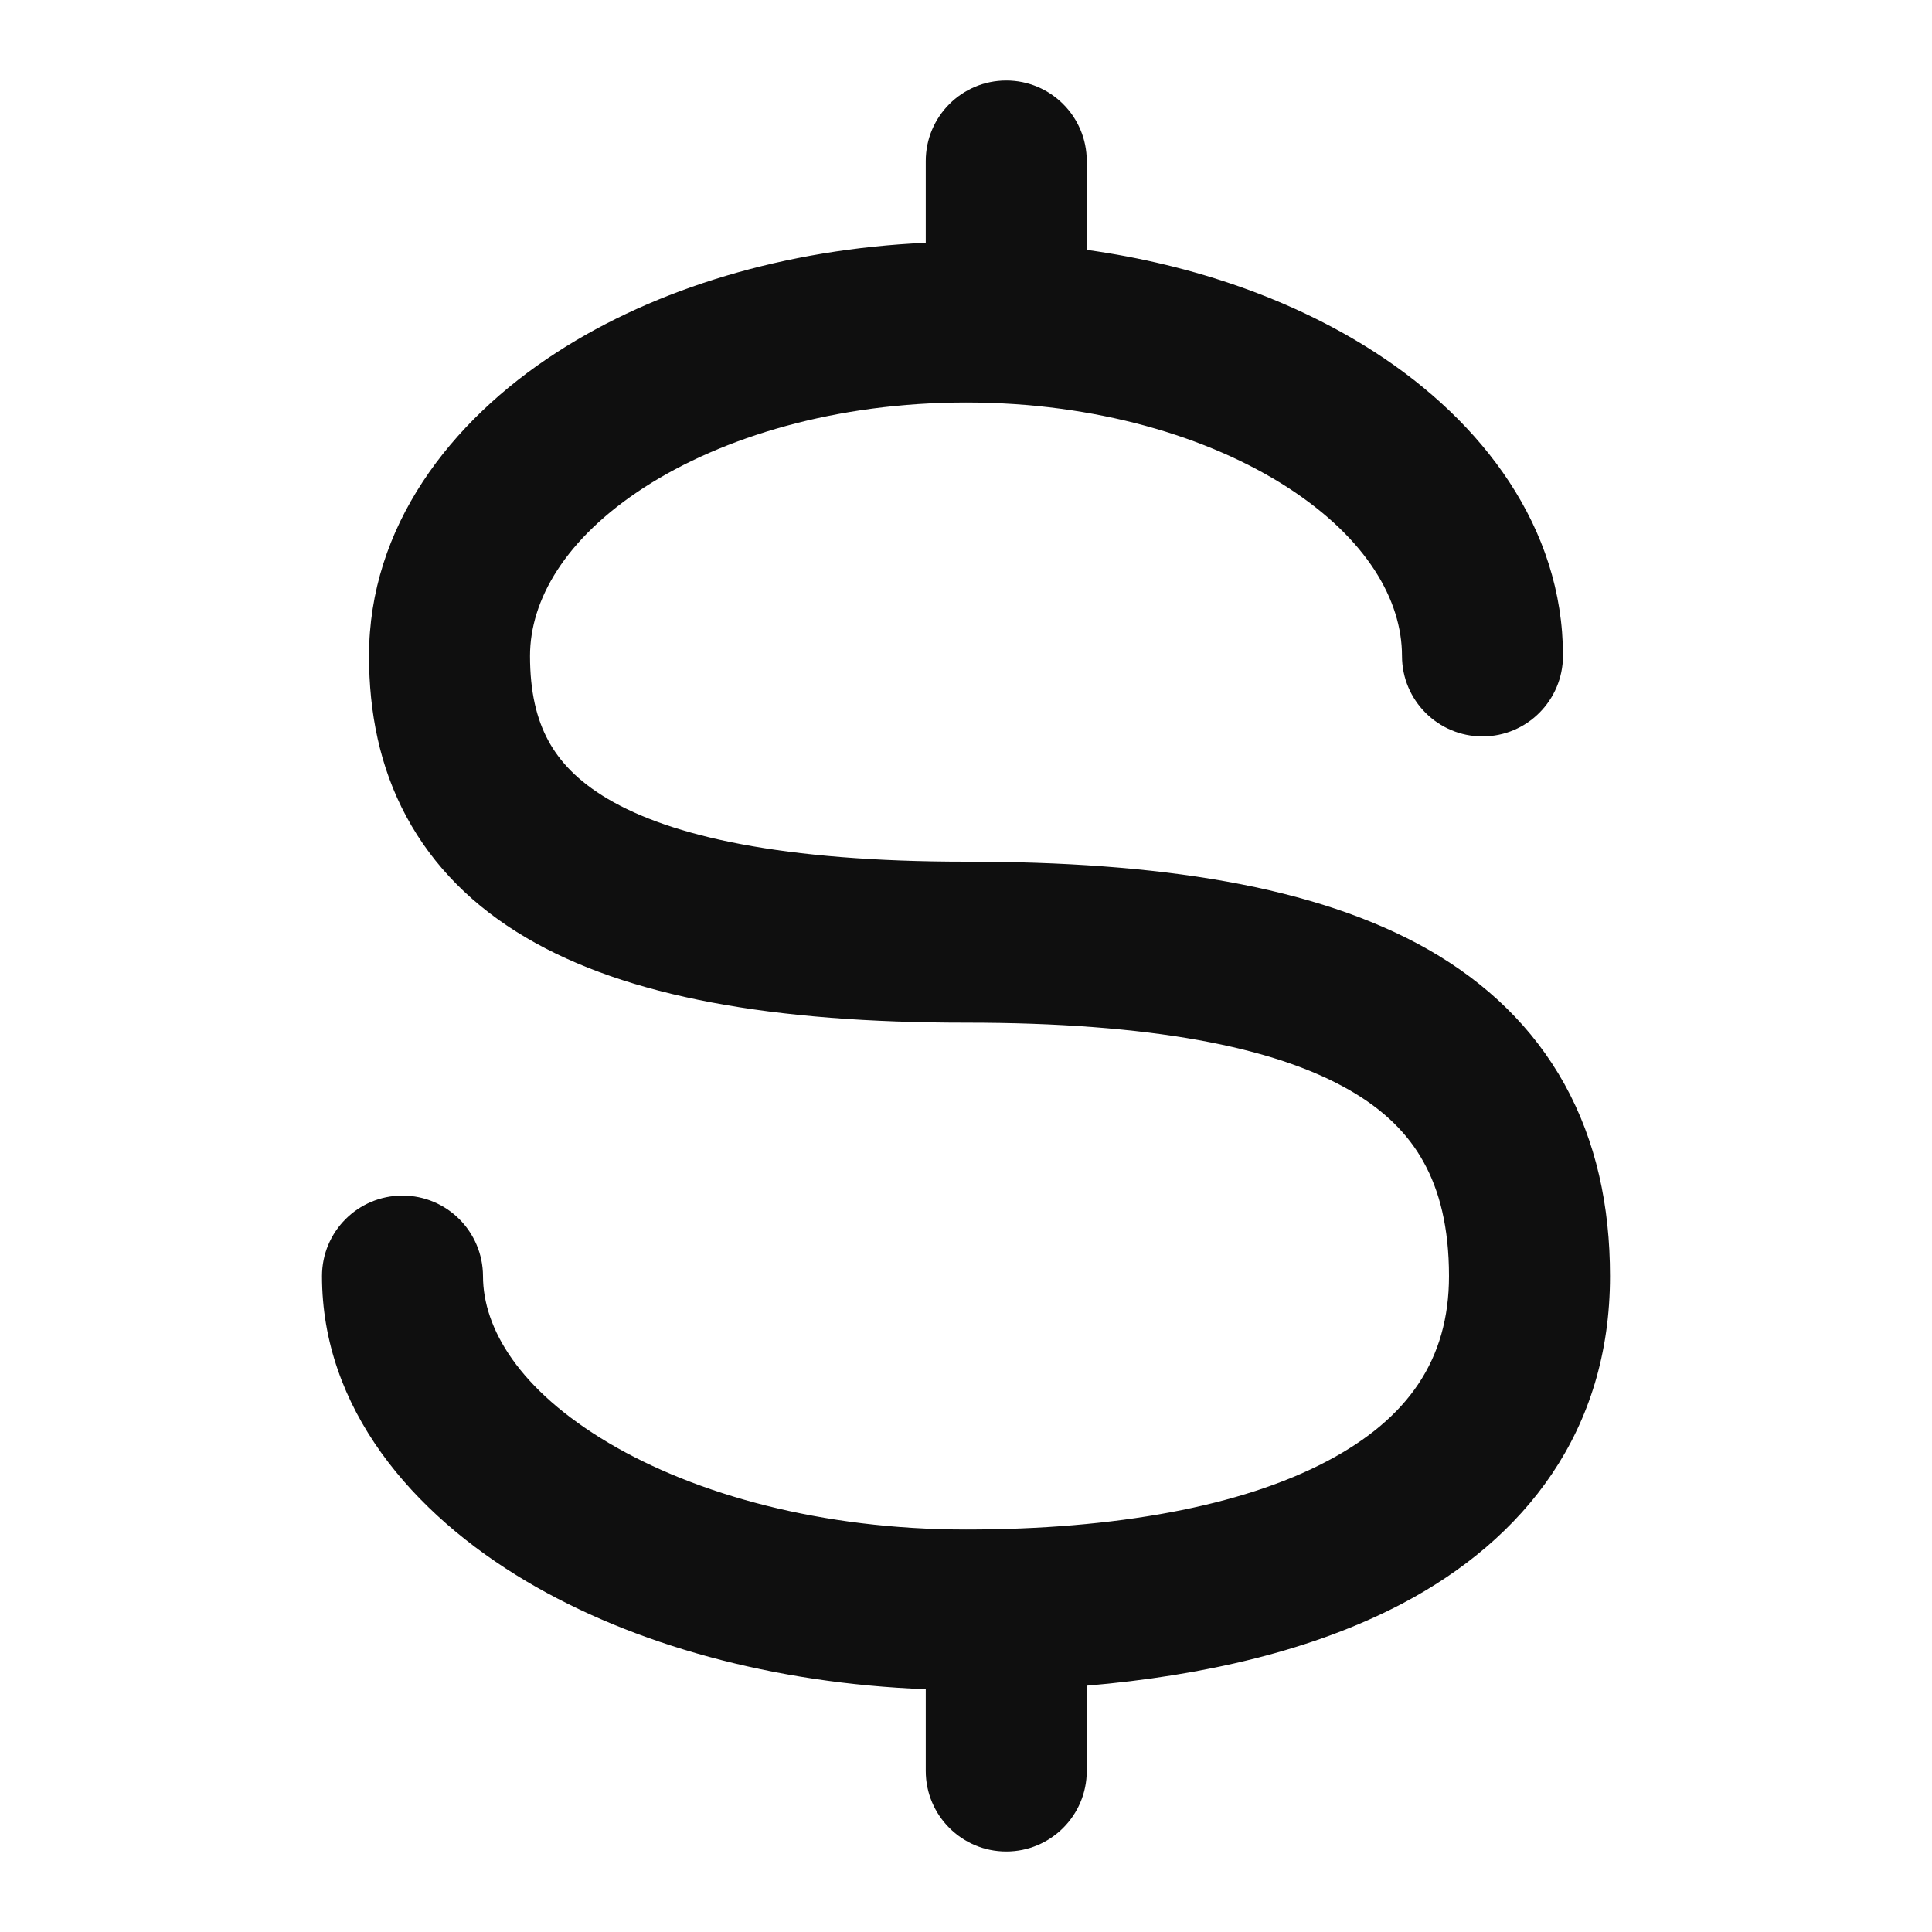
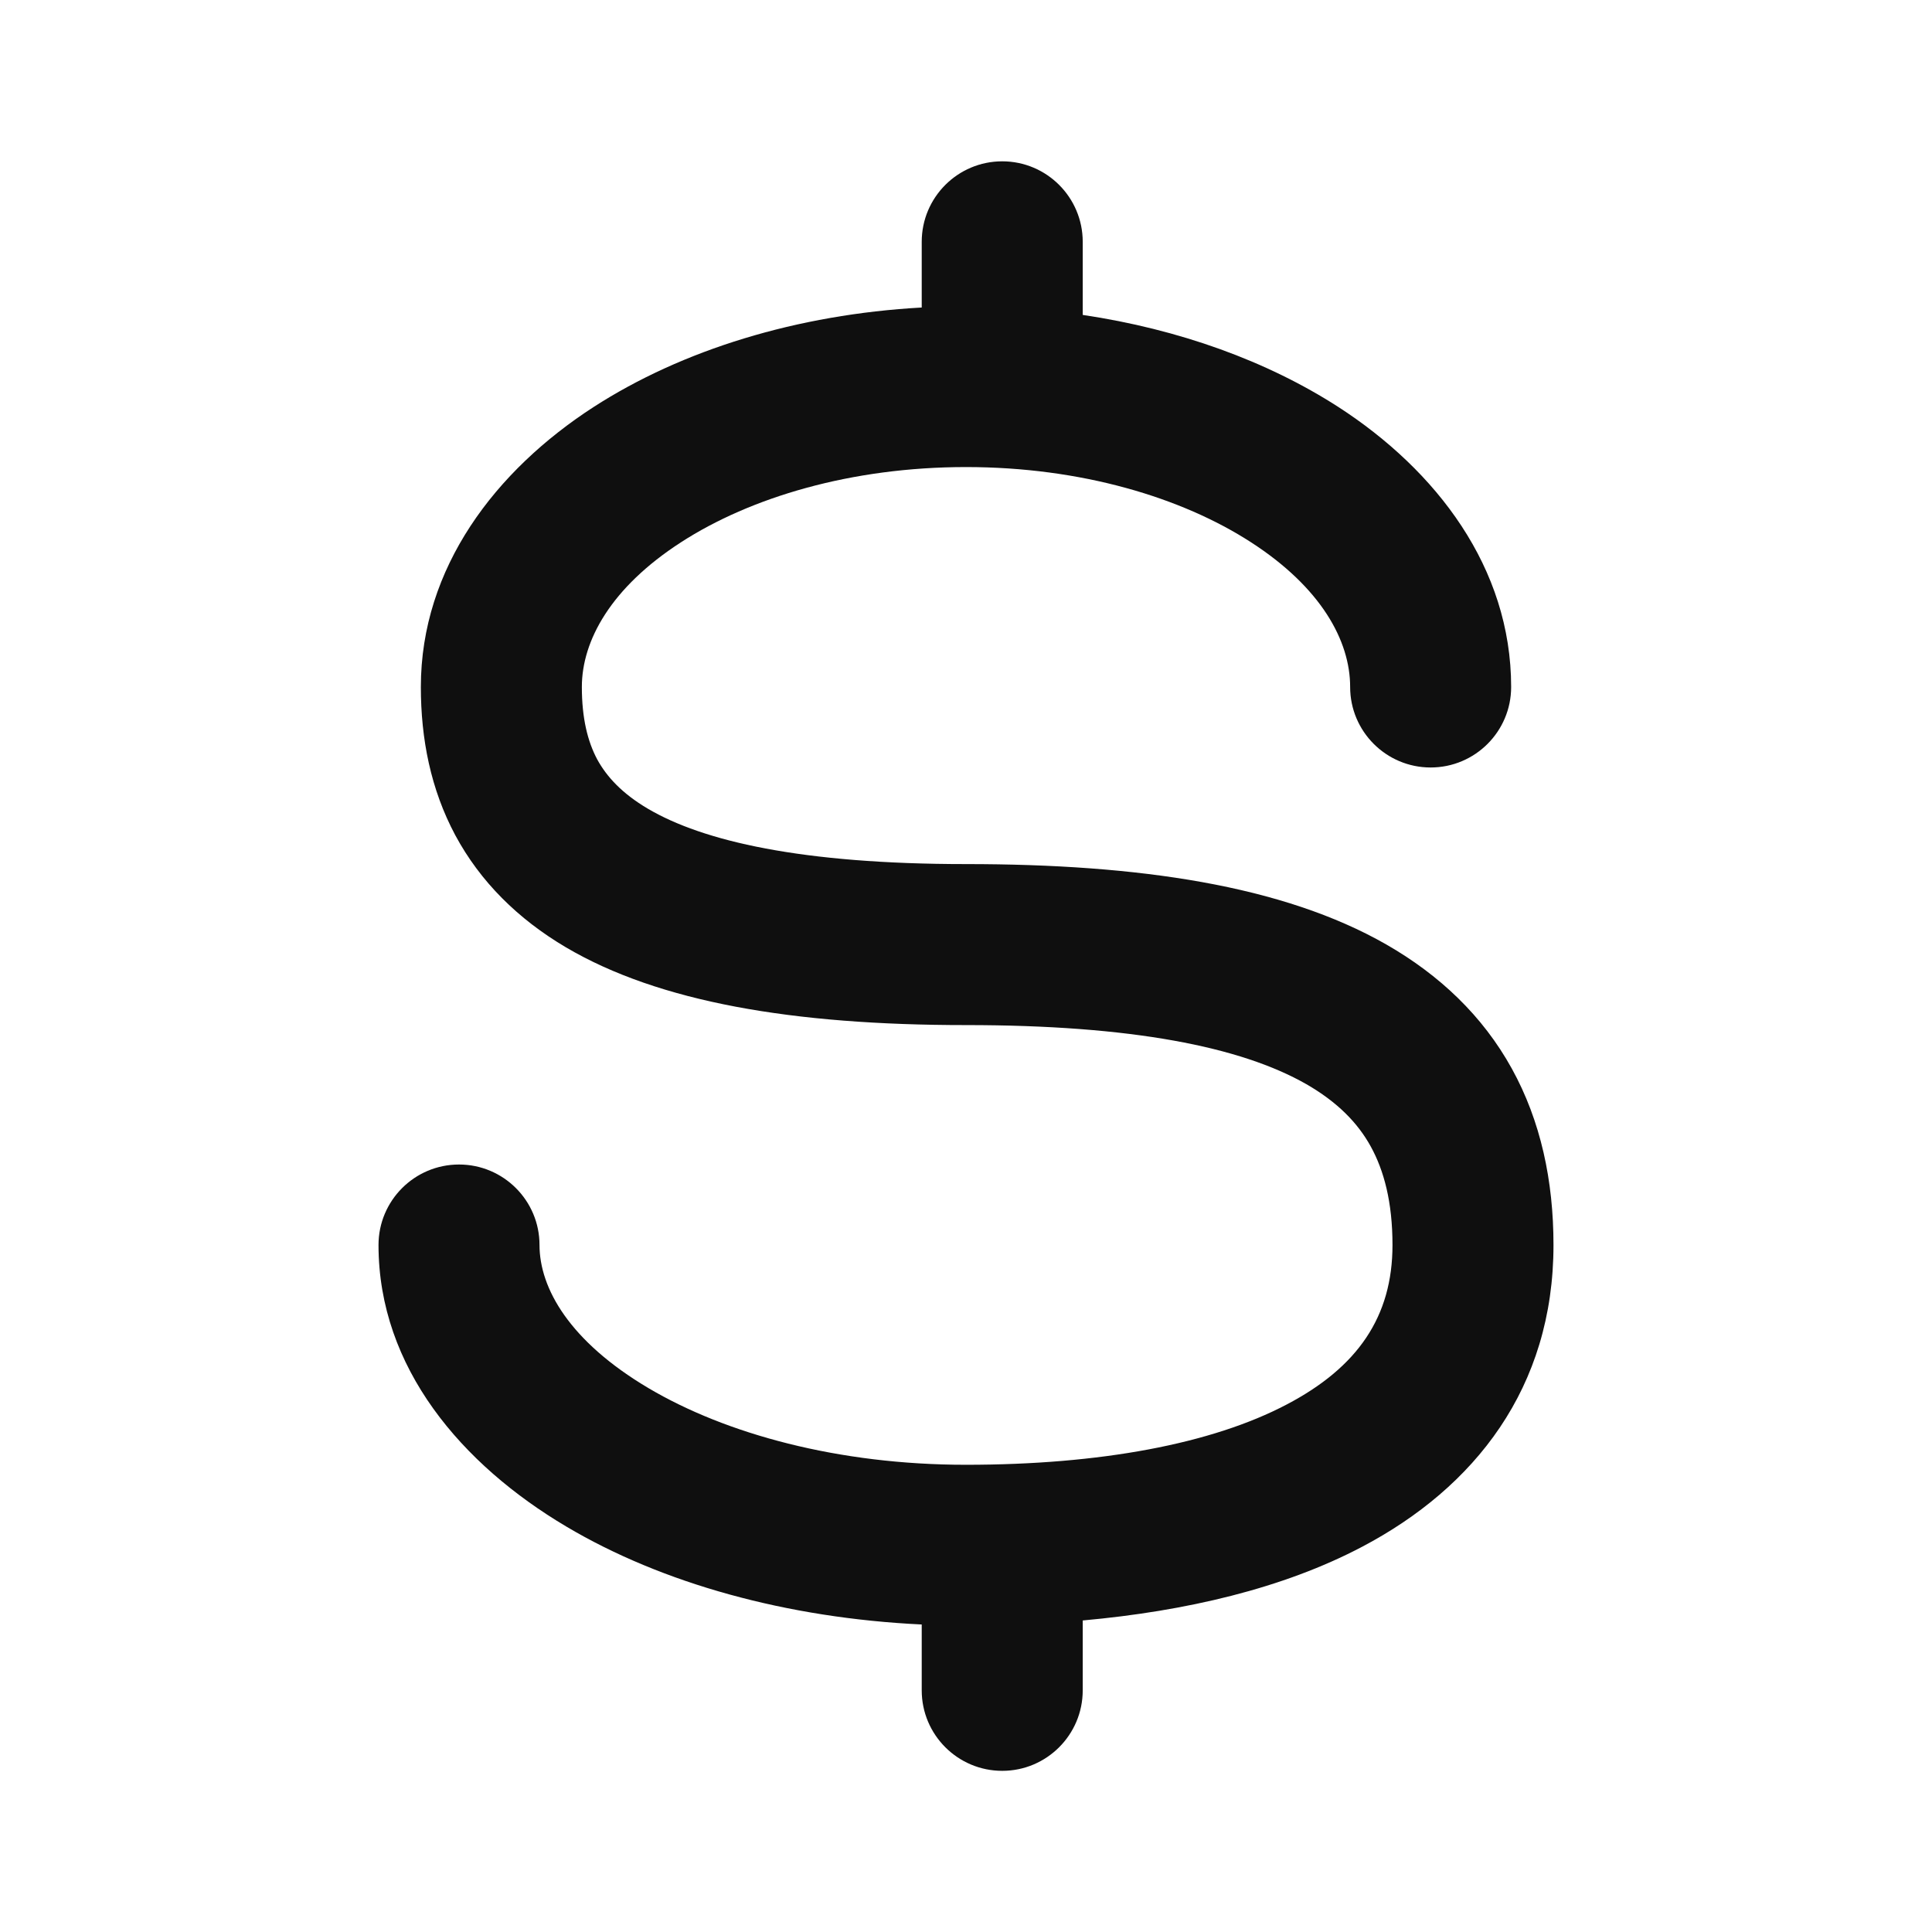
<svg xmlns="http://www.w3.org/2000/svg" width="12" height="12" viewBox="0 0 12 12" fill="none">
-   <path d="M6.25 0.5C6.526 0.5 6.75 0.724 6.75 1V1.552C7.427 1.646 8.045 1.868 8.54 2.188C9.207 2.619 9.708 3.275 9.708 4.074C9.707 4.35 9.484 4.574 9.208 4.574C8.932 4.574 8.708 4.35 8.708 4.074C8.708 3.728 8.49 3.346 7.997 3.027C7.508 2.712 6.804 2.5 6 2.5C5.196 2.5 4.491 2.712 4.002 3.027C3.509 3.346 3.292 3.728 3.292 4.074C3.292 4.297 3.333 4.466 3.405 4.599C3.475 4.729 3.589 4.852 3.775 4.962C4.168 5.194 4.859 5.352 6 5.352C7.188 5.352 8.172 5.499 8.873 5.899C9.233 6.105 9.522 6.381 9.718 6.735C9.913 7.088 10 7.489 10 7.926C10 8.888 9.471 9.559 8.708 9.961C8.158 10.25 7.478 10.408 6.75 10.47V11C6.75 11.276 6.526 11.5 6.25 11.5C5.974 11.5 5.75 11.276 5.75 11V10.492C4.805 10.456 3.935 10.216 3.27 9.822C2.558 9.4 2 8.746 2 7.926C2 7.65 2.223 7.426 2.5 7.426C2.776 7.426 2.999 7.65 3 7.926C3 8.251 3.225 8.633 3.78 8.962C4.324 9.284 5.107 9.5 6 9.5C6.928 9.5 7.711 9.356 8.242 9.076C8.745 8.811 9 8.445 9 7.926C9 7.622 8.94 7.394 8.843 7.219C8.748 7.046 8.6 6.895 8.377 6.768C7.91 6.501 7.144 6.352 6 6.352C4.807 6.352 3.894 6.194 3.266 5.823C2.942 5.632 2.691 5.382 2.524 5.072C2.358 4.764 2.292 4.424 2.292 4.074C2.292 3.275 2.792 2.619 3.459 2.188C4.074 1.79 4.878 1.547 5.75 1.508V1C5.75 0.724 5.974 0.5 6.25 0.5Z" fill="#0F0F0F" />
+   <path d="M6.225 1.002C6.501 1.002 6.725 1.226 6.725 1.502V1.956C7.324 2.045 7.871 2.243 8.313 2.528C8.922 2.922 9.386 3.526 9.386 4.267C9.386 4.543 9.162 4.767 8.886 4.767C8.61 4.767 8.386 4.543 8.386 4.267C8.386 3.979 8.205 3.649 7.77 3.368C7.34 3.09 6.715 2.901 6 2.901C5.285 2.901 4.66 3.09 4.23 3.368C3.795 3.649 3.614 3.979 3.614 4.267C3.614 4.461 3.65 4.605 3.709 4.716C3.768 4.824 3.863 4.928 4.024 5.023C4.365 5.224 4.977 5.367 6 5.367C7.072 5.367 7.968 5.499 8.61 5.866C8.94 6.055 9.209 6.309 9.39 6.637C9.57 6.963 9.649 7.334 9.649 7.733C9.649 8.621 9.159 9.24 8.459 9.608C7.969 9.866 7.367 10.007 6.725 10.065V10.499C6.725 10.775 6.501 10.999 6.225 10.999C5.949 10.999 5.725 10.775 5.725 10.499V10.09C4.887 10.05 4.113 9.835 3.518 9.482C2.87 9.098 2.351 8.496 2.351 7.733C2.351 7.457 2.575 7.233 2.851 7.233C3.127 7.233 3.351 7.457 3.351 7.733C3.351 8.001 3.537 8.331 4.028 8.622C4.508 8.906 5.205 9.098 6 9.098C6.831 9.098 7.526 8.969 7.993 8.723C8.433 8.492 8.649 8.178 8.649 7.733C8.649 7.466 8.596 7.27 8.514 7.121C8.433 6.974 8.307 6.845 8.114 6.734C7.706 6.501 7.027 6.367 6 6.367C4.925 6.367 4.092 6.224 3.515 5.884C3.217 5.708 2.983 5.476 2.828 5.188C2.675 4.902 2.614 4.589 2.614 4.267C2.614 3.526 3.078 2.922 3.687 2.528C4.237 2.173 4.951 1.953 5.725 1.91V1.502C5.725 1.226 5.949 1.002 6.225 1.002Z" fill="#0F0F0F" />
</svg>
